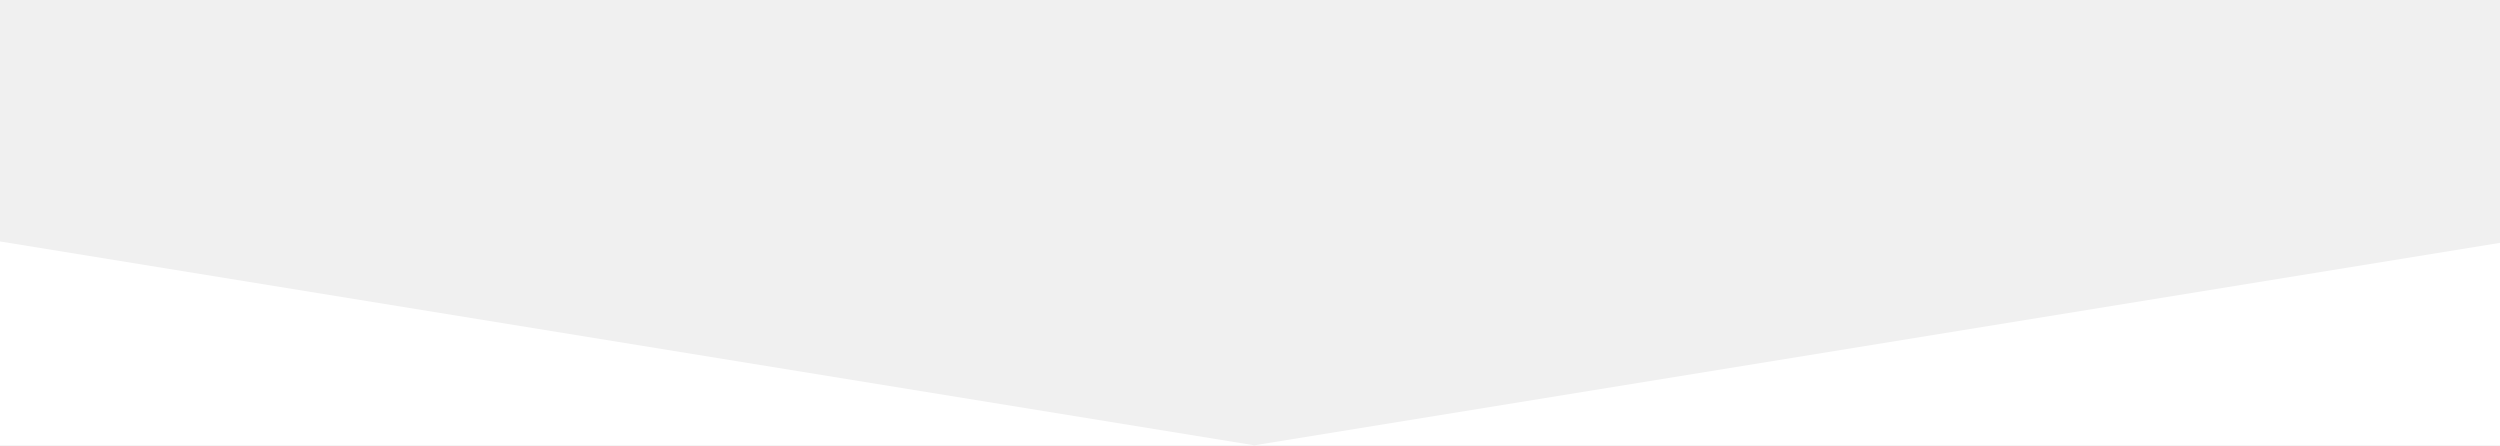
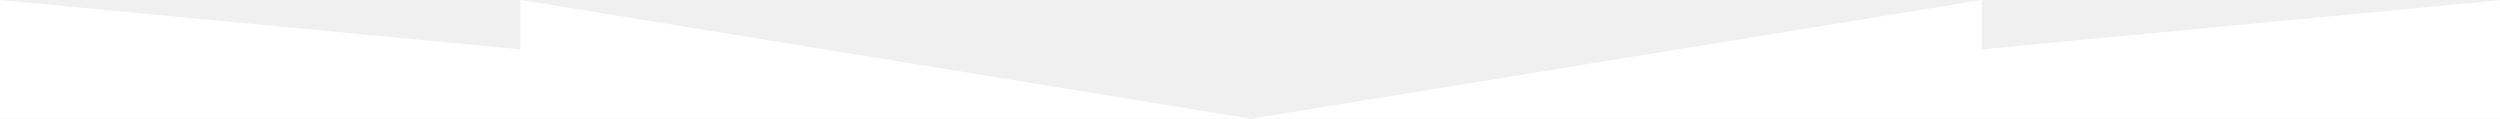
- <svg xmlns="http://www.w3.org/2000/svg" width="320" height="57" viewBox="0 0 320 57" fill="none">
+ <svg xmlns="http://www.w3.org/2000/svg" width="1200" height="57" viewBox="0 0 320 57" fill="none">
  <path d="M-190.171 23.7L-440 0V57H-190.171H160.55L-190.171 0V23.7Z" fill="white" />
  <path d="M511.271 23.7V0L160.55 57H511.271H761V0L511.271 23.7Z" fill="white" />
</svg>
